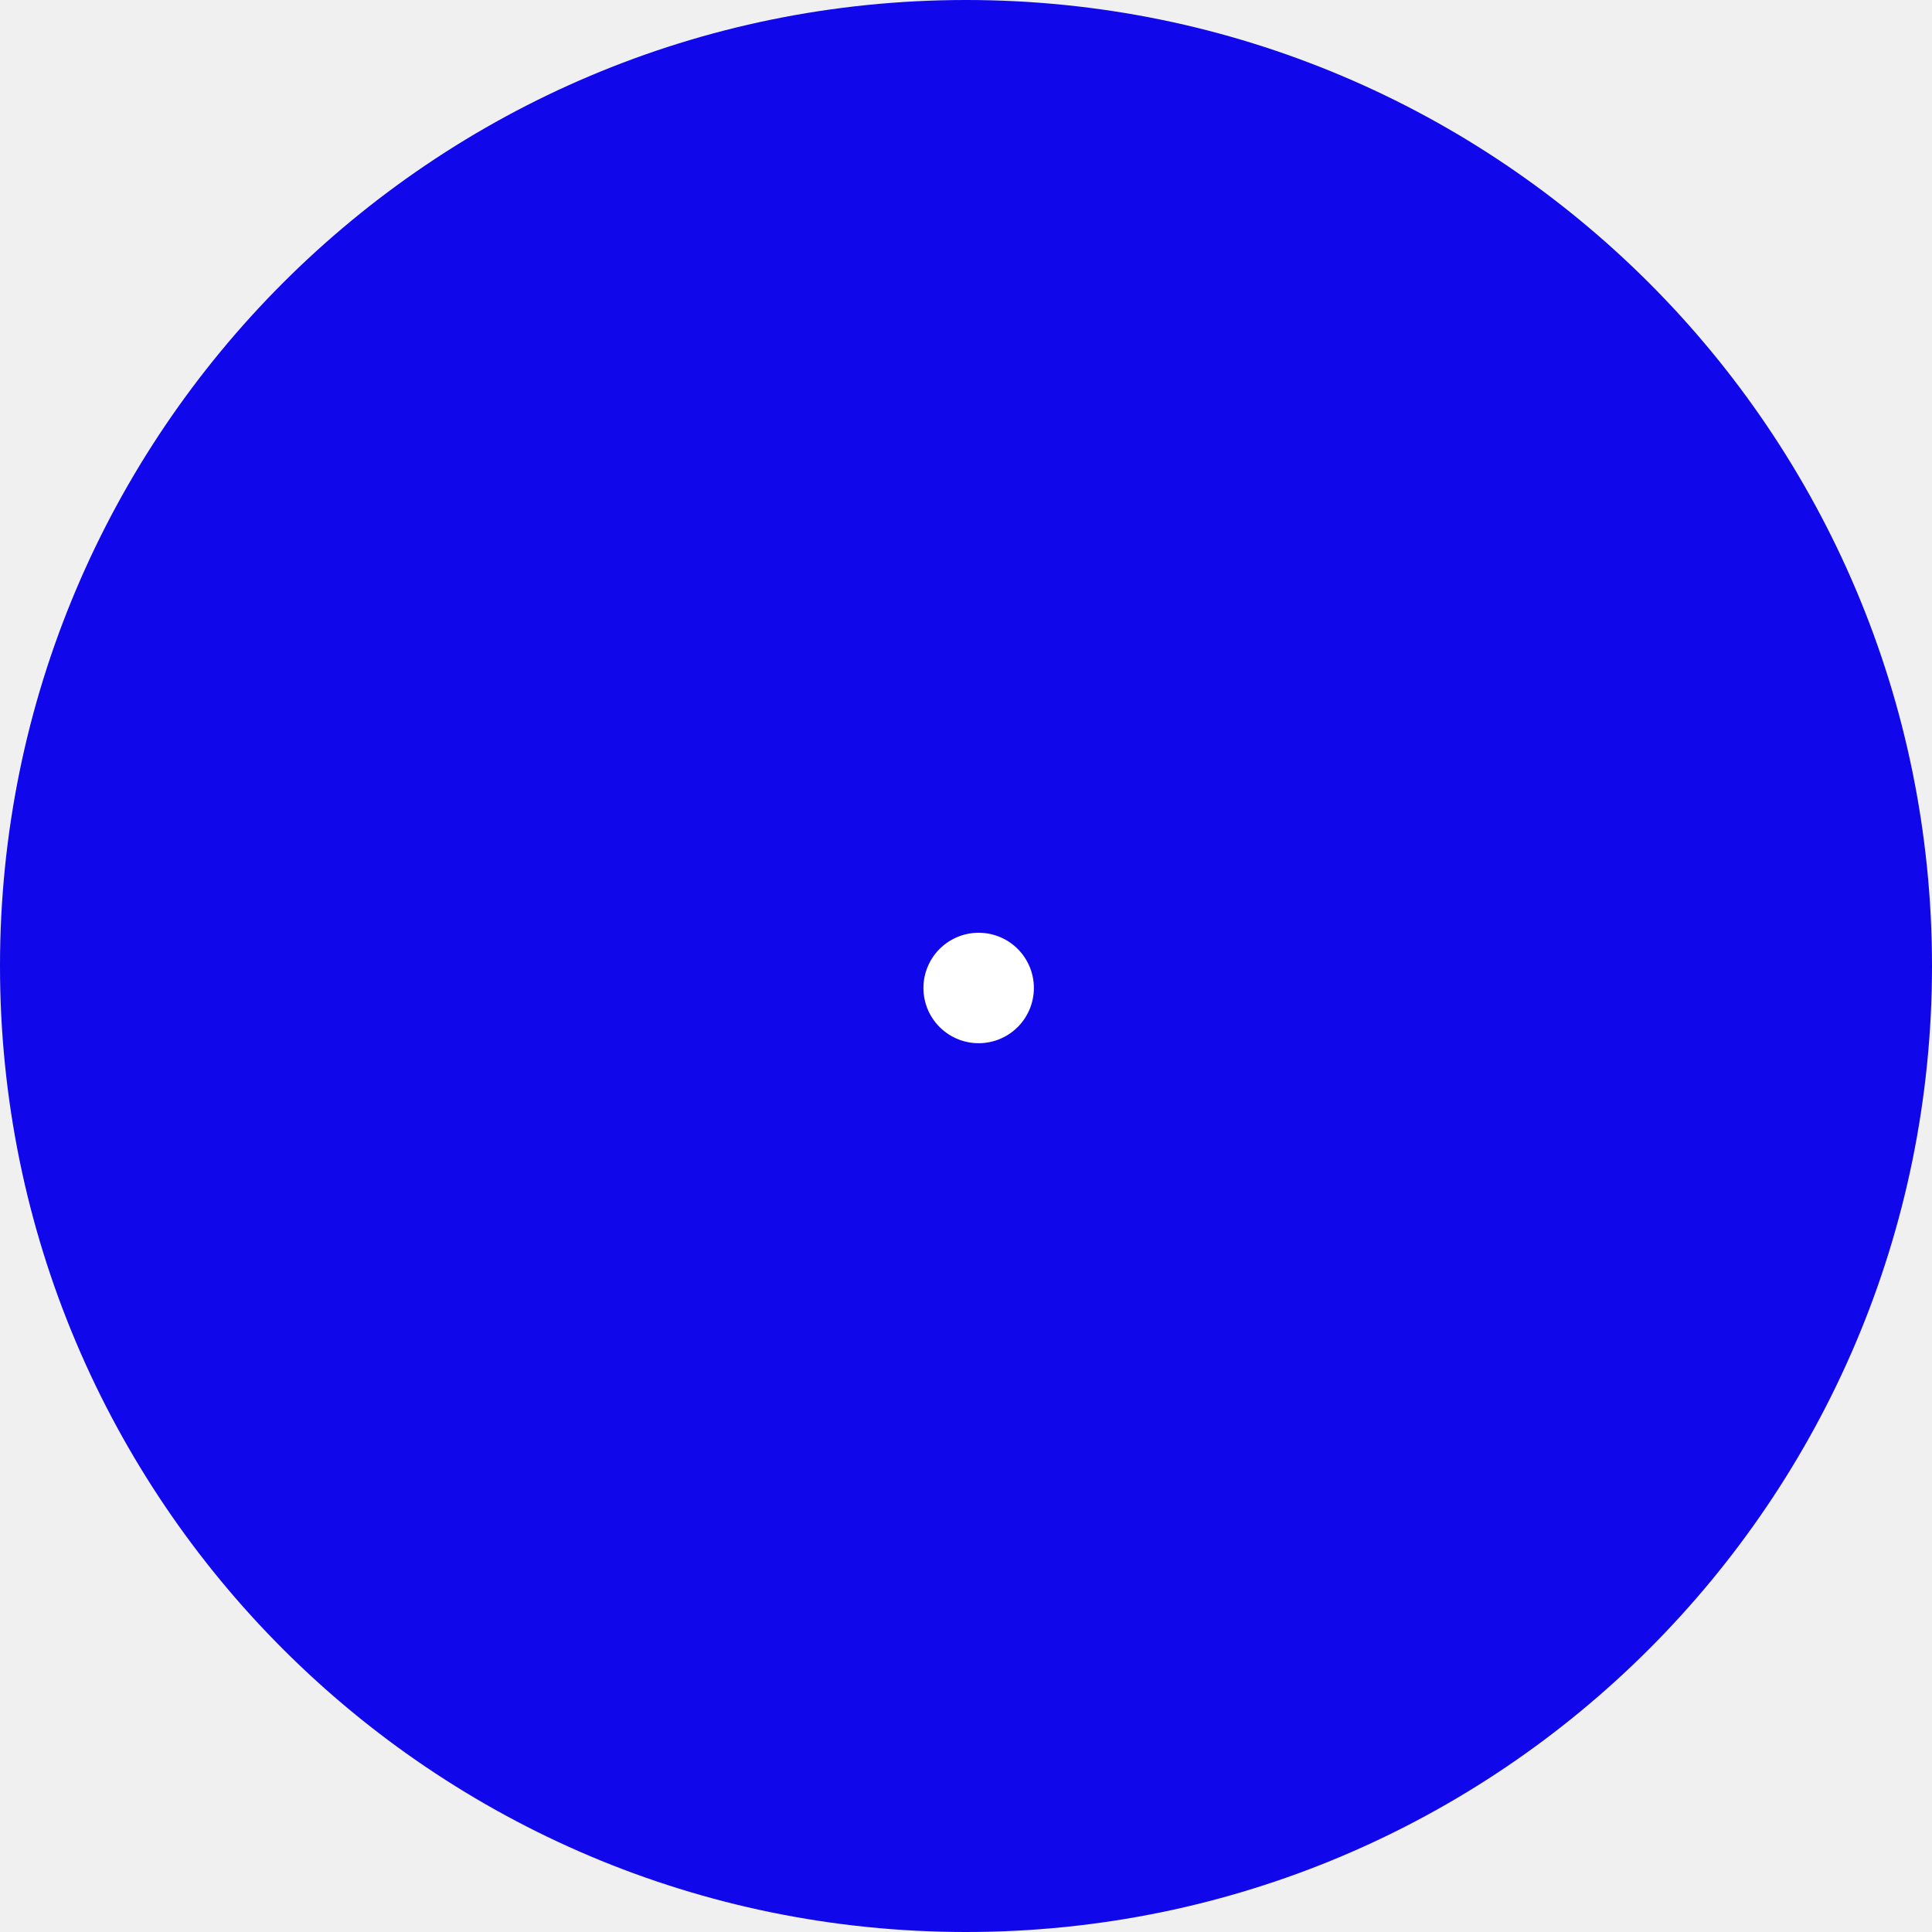
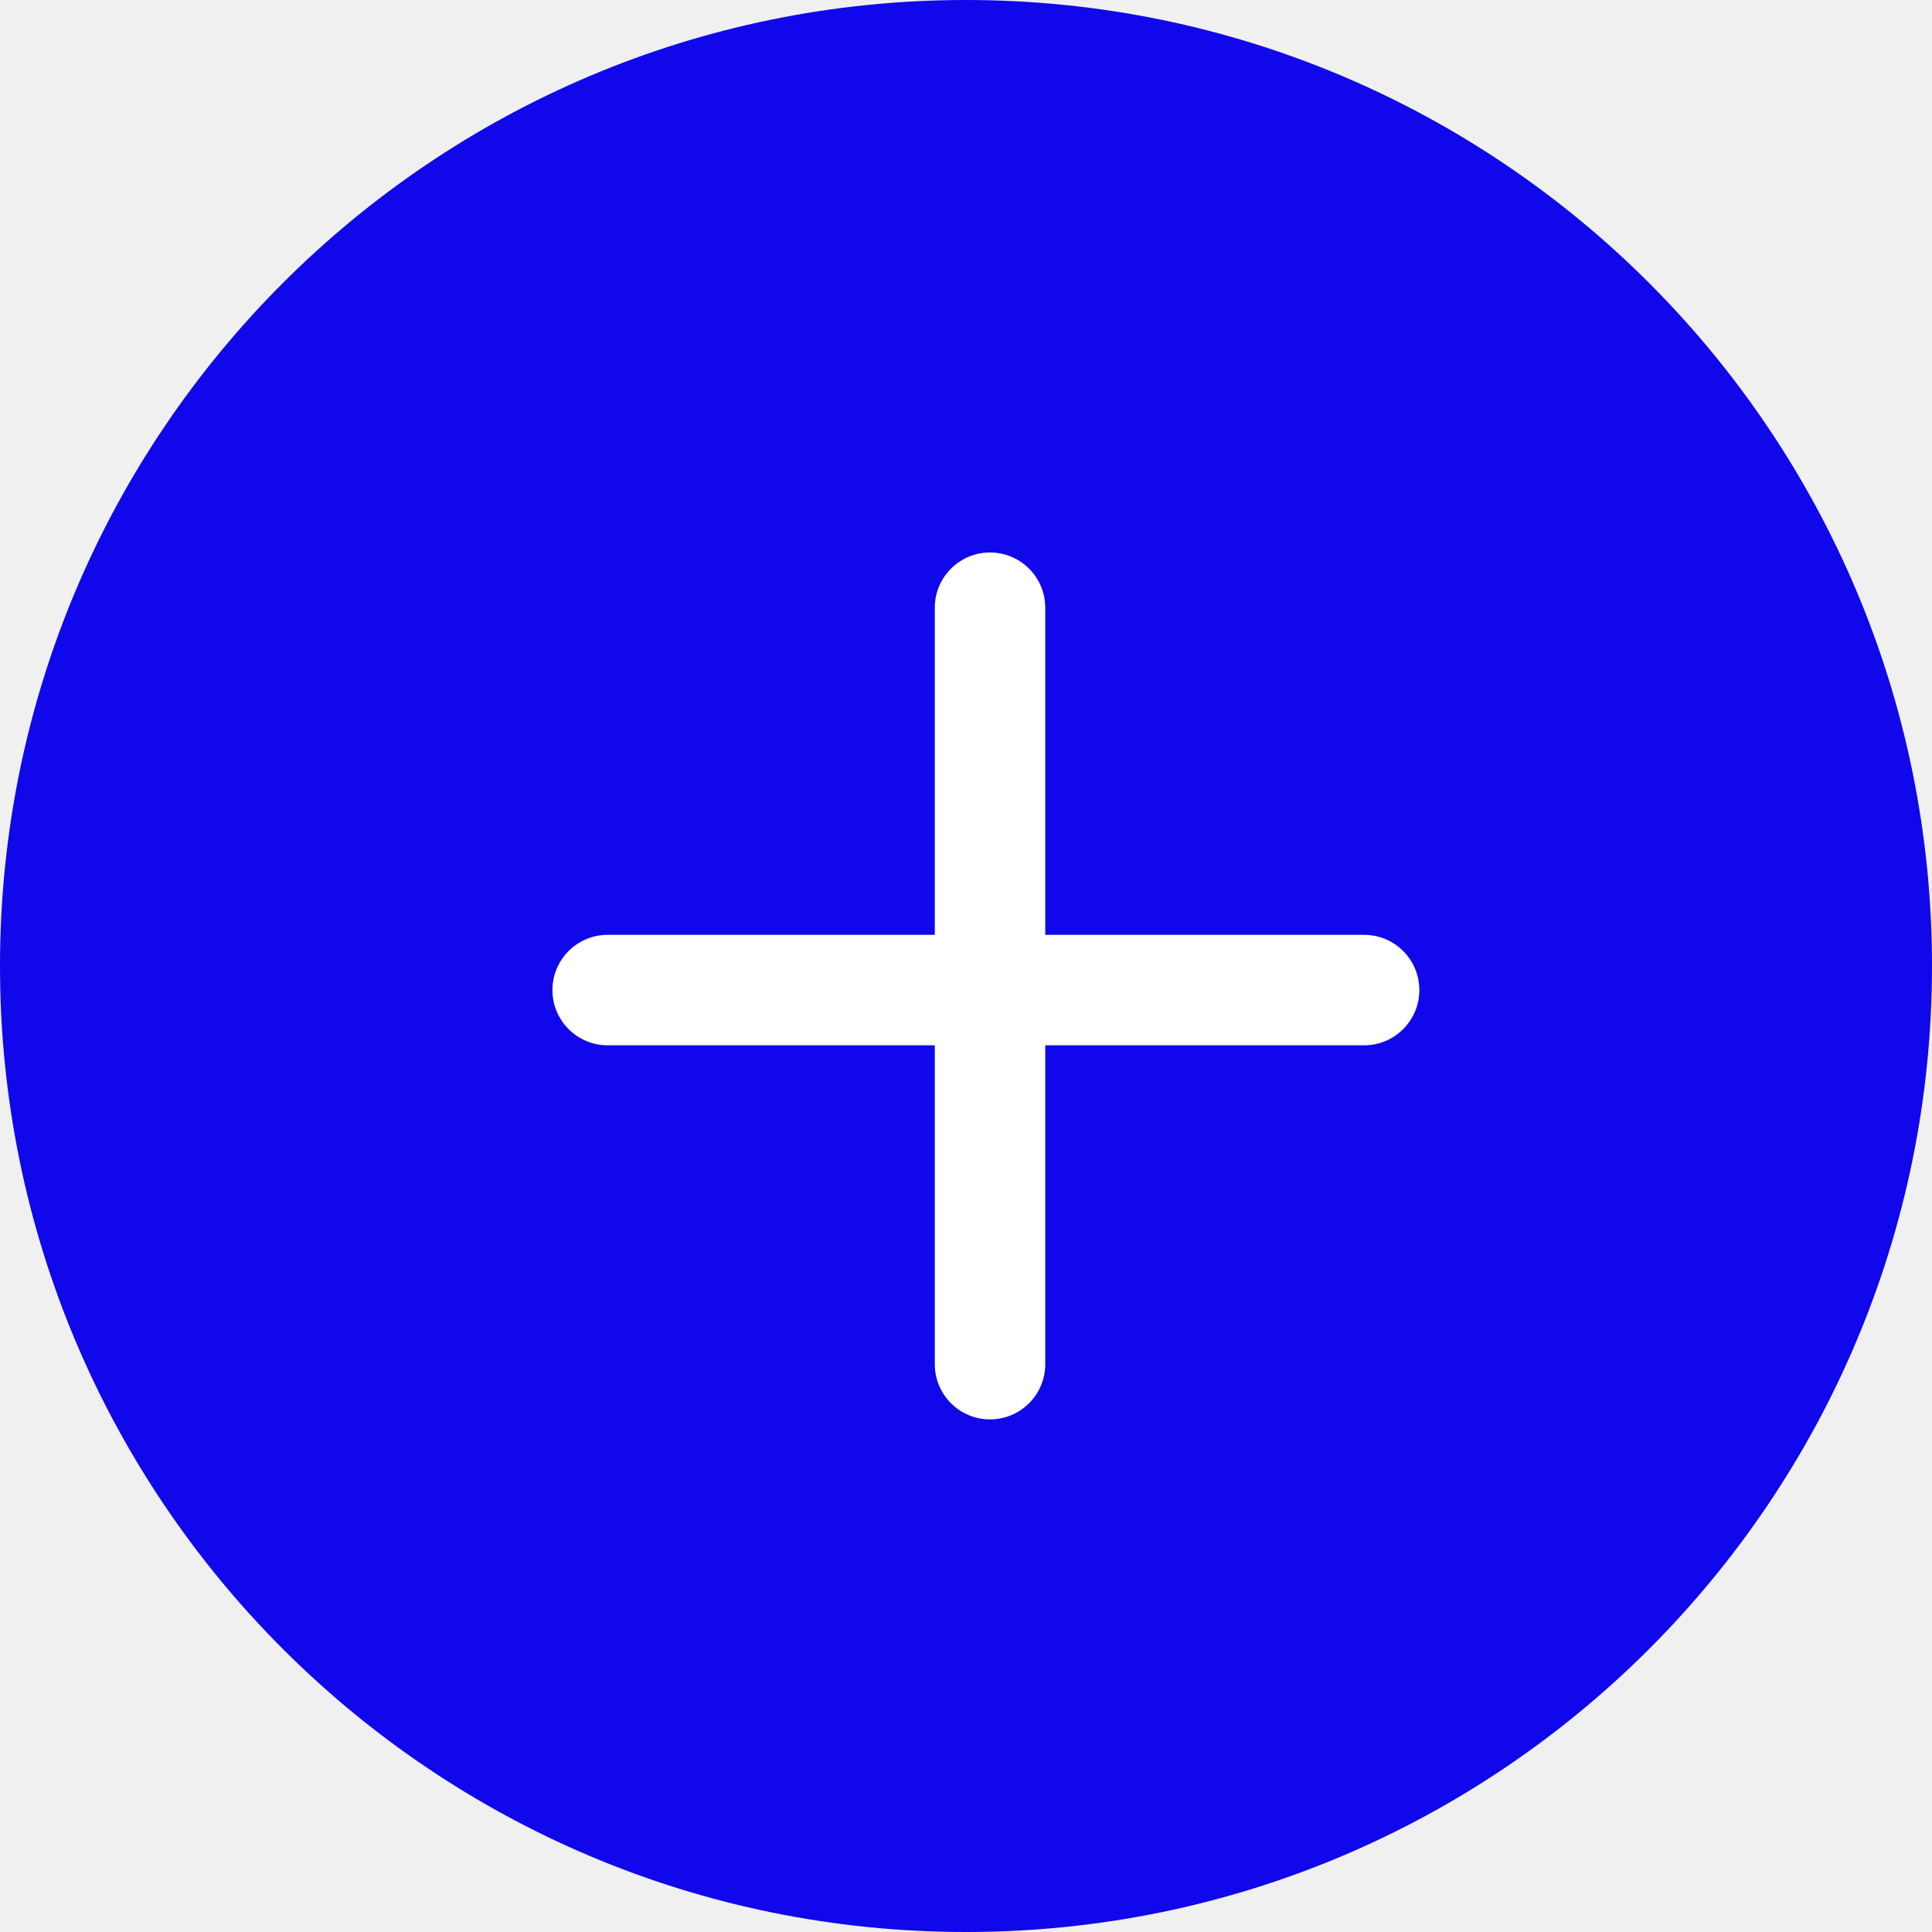
<svg xmlns="http://www.w3.org/2000/svg" width="34.98" height="34.98" viewBox="0 0 34.98 34.98">
  <defs>
-     <style>.a{fill:#1007ea;}.b{fill:none;stroke:#fff;stroke-linecap:round;stroke-linejoin:round;stroke-width:2px;}</style>
+     <style>.a{fill:#1007ea;}.b{fill:#fff;}</style>
  </defs>
-   <g transform="translate(-452 -666)">
-     <circle class="a" cx="17.49" cy="17.49" r="17.49" transform="translate(452 666)" />
-     <path class="b" d="M6.924,6.922h0v0h0v0Z" transform="translate(462.795 676.966)" />
+   <g transform="translate(-452.49 -666.49)">
+     <circle class="a" cx="17.49" cy="17.49" r="17.49" transform="translate(452.49 666.49)" />
+     <path class="b" d="M8200.415-2096.812v-5.773h-5.923a1,1,0,0,1-1-1,1,1,0,0,1,1-1h5.923v-5.923a1,1,0,0,1,1-1,1,1,0,0,1,1,1v5.923h5.773a1,1,0,0,1,1,1,1,1,0,0,1-1,1h-5.773v5.773a1,1,0,0,1-1,1A1,1,0,0,1,8200.415-2096.812Z" transform="translate(-7731 2788.001)" />
  </g>
</svg>
